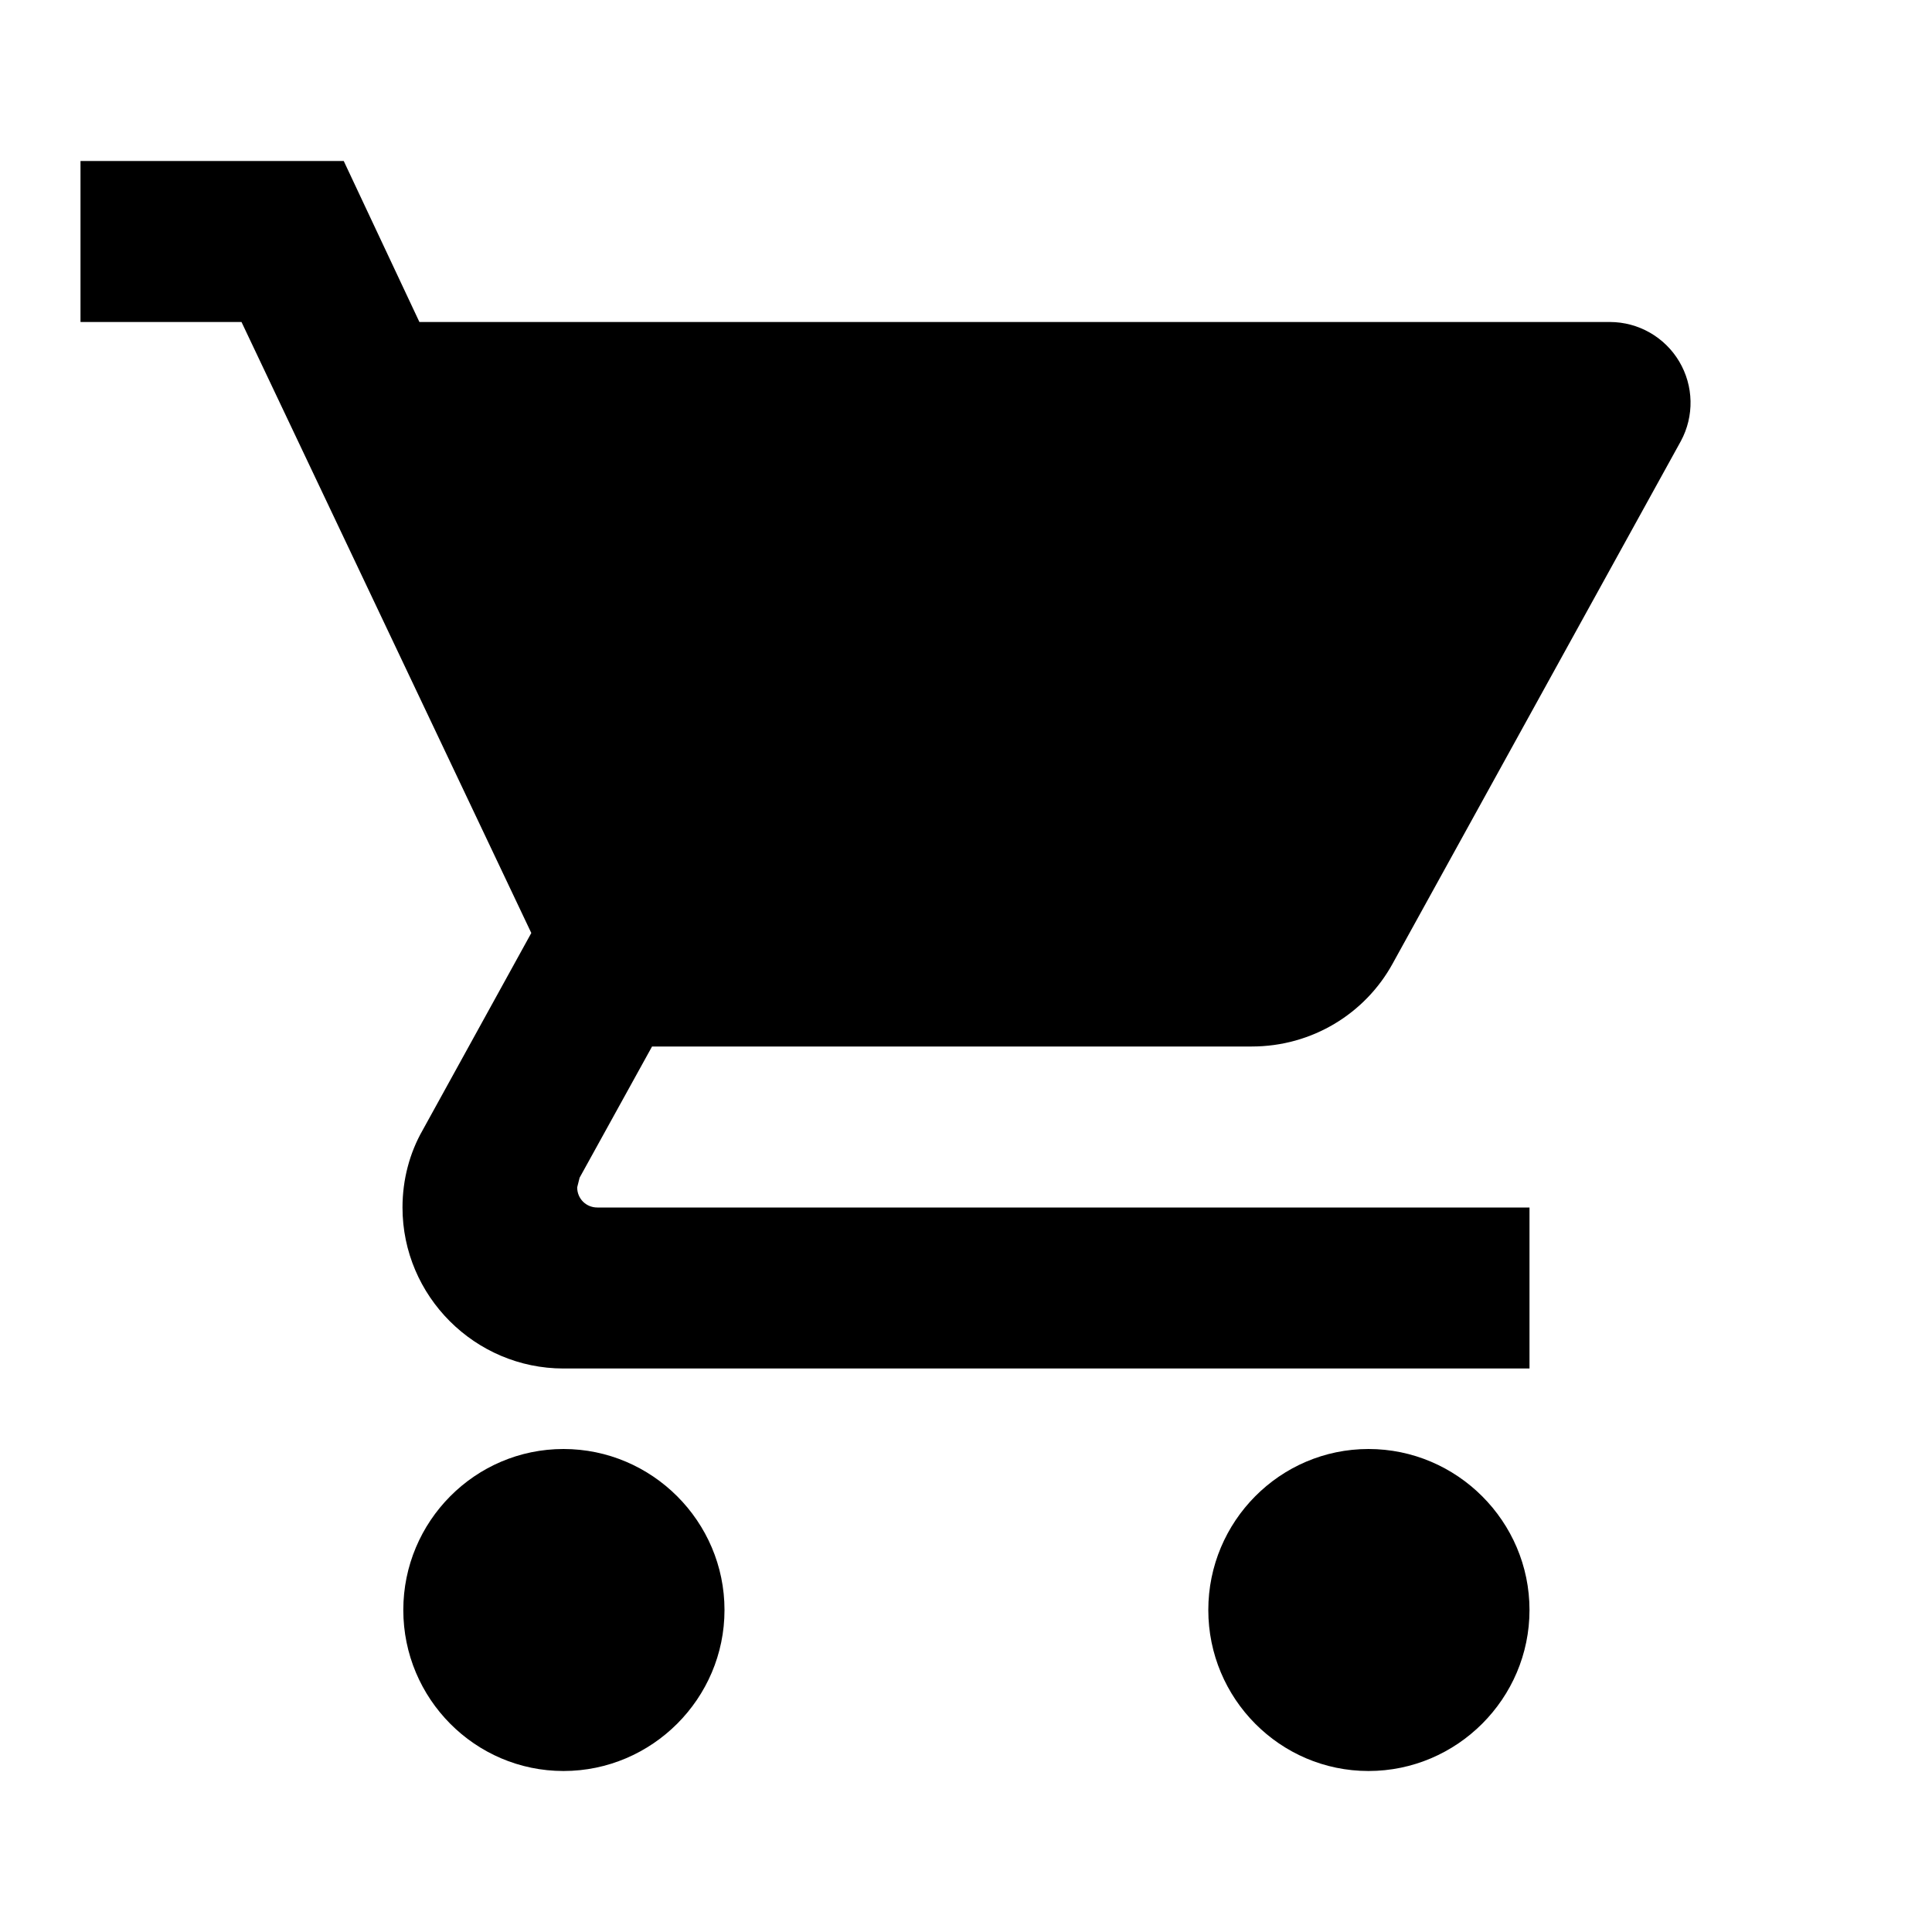
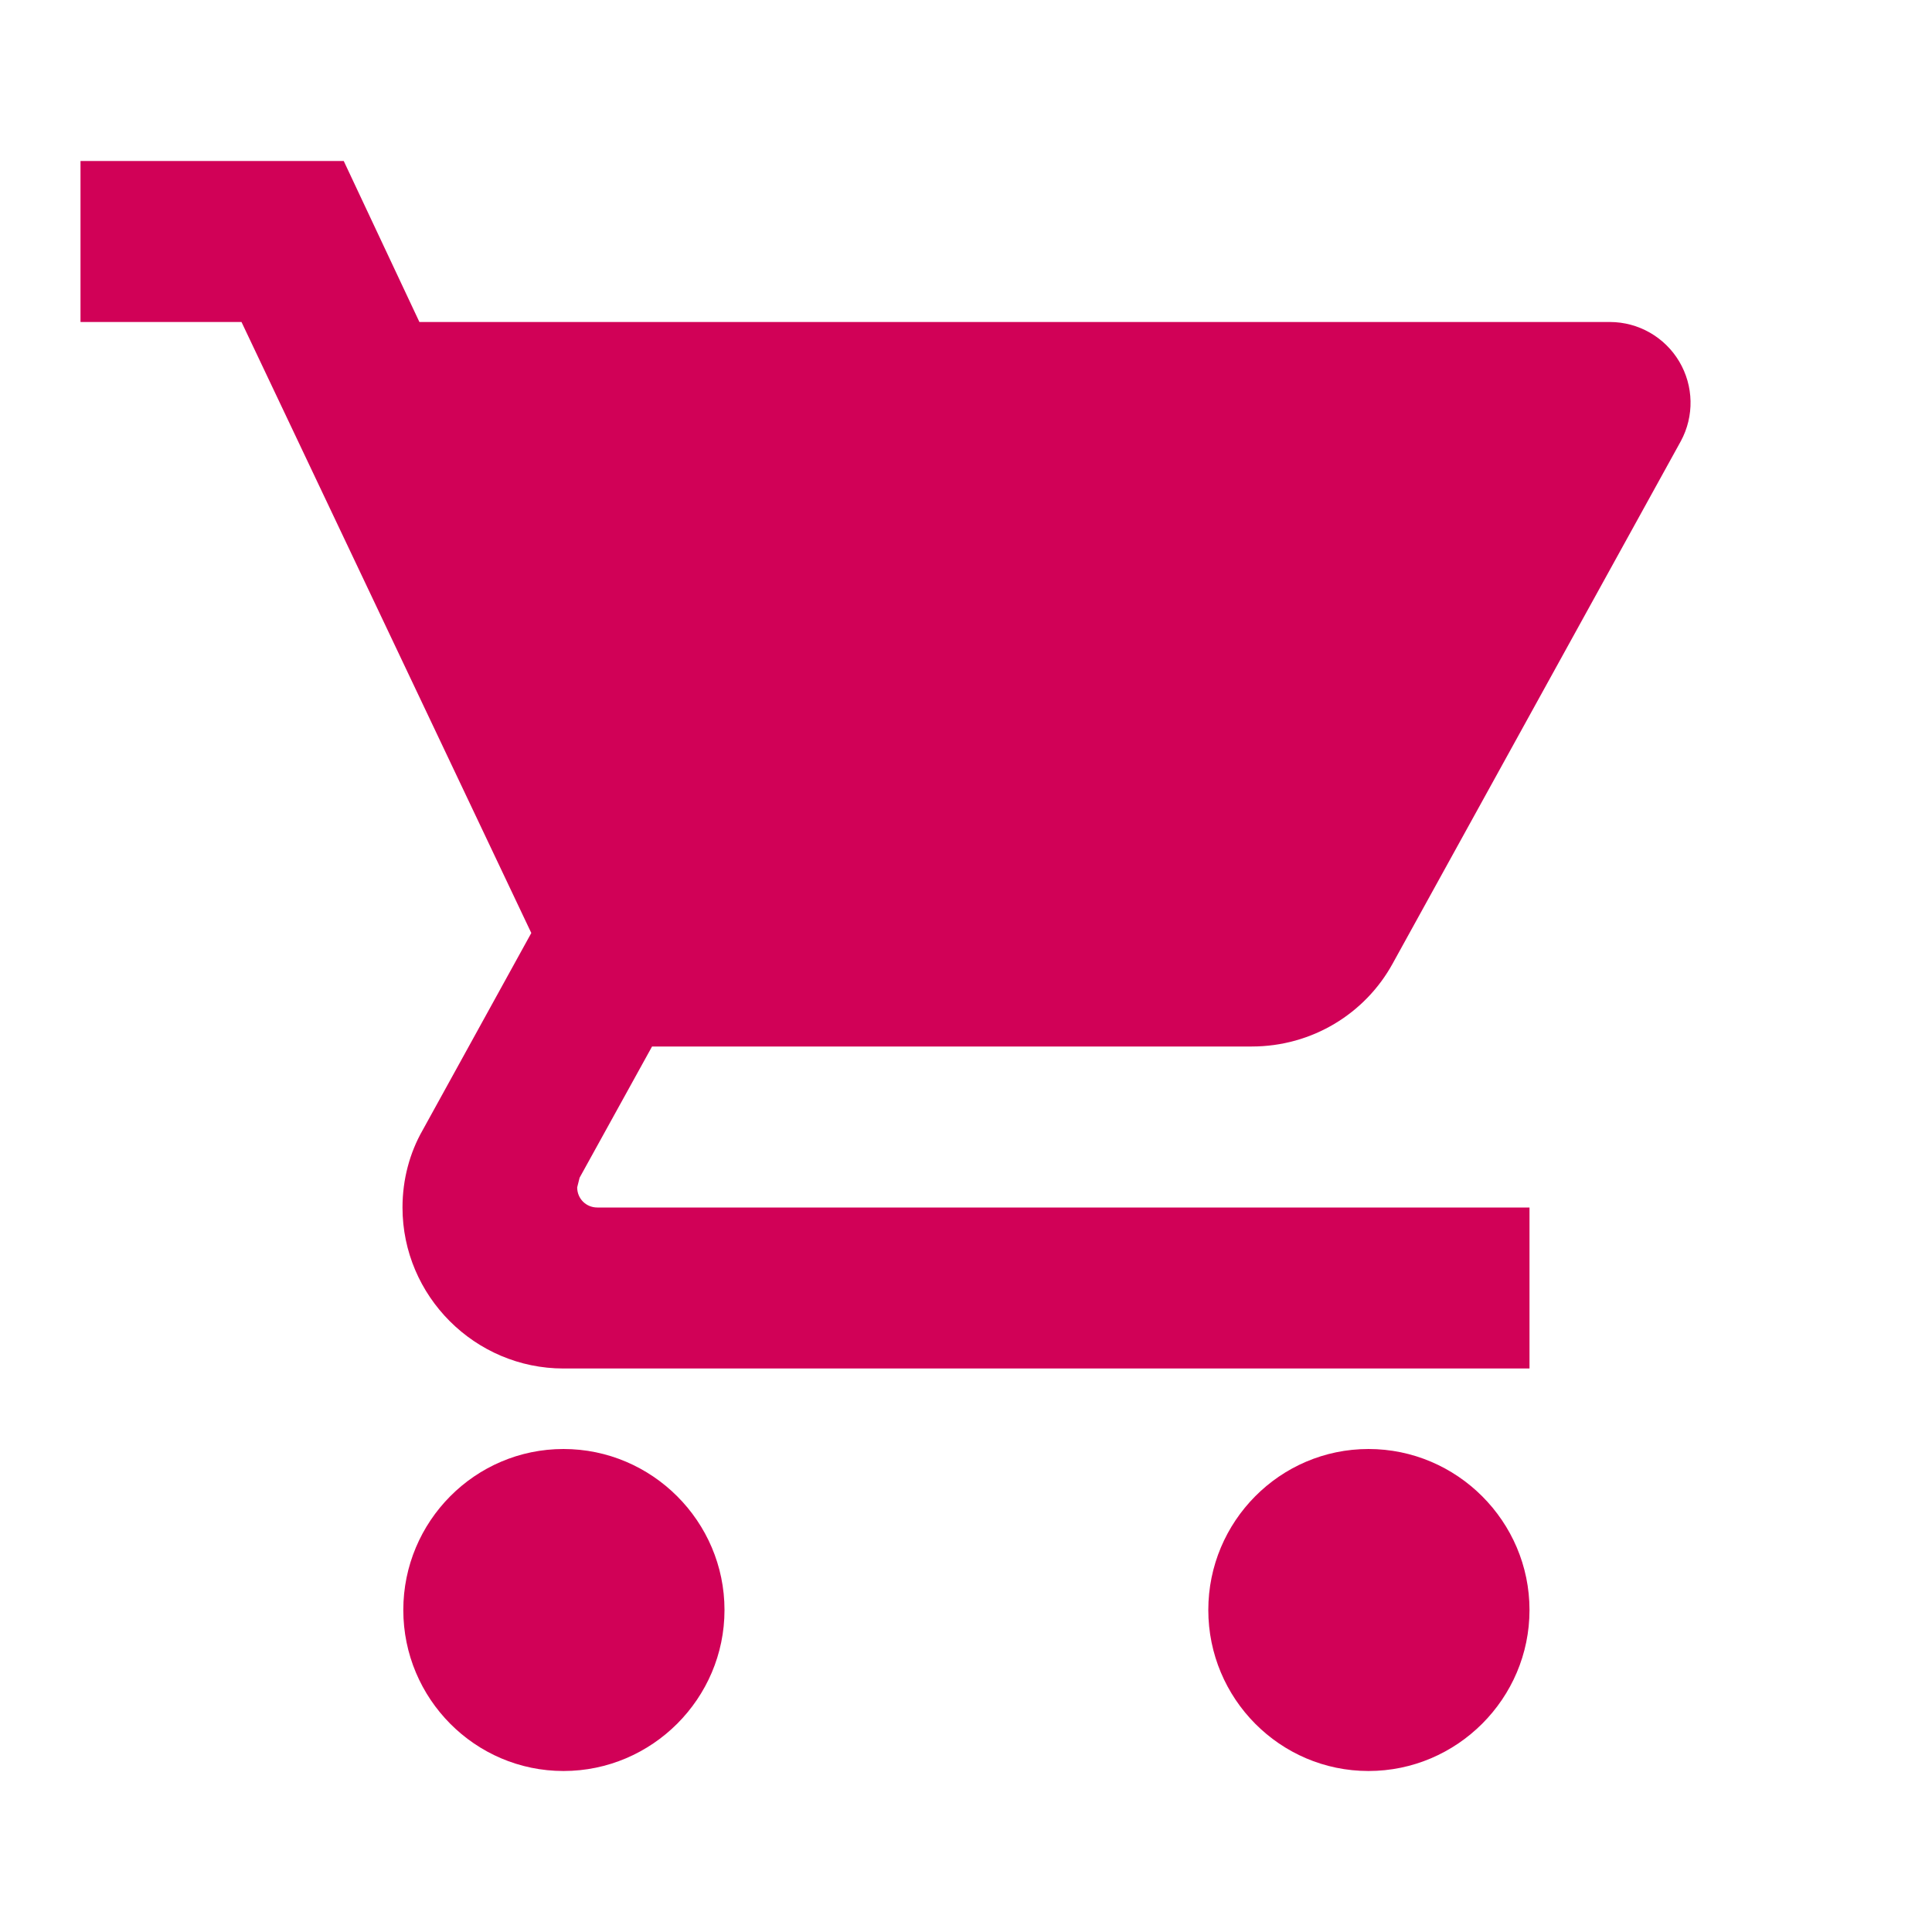
- <svg xmlns="http://www.w3.org/2000/svg" version="1.1" id="Layer_1" focusable="false" x="0px" y="0px" viewBox="0 0 24 24" style="enable-background:new 0 0 24 24;" xml:space="preserve">
+ <svg xmlns="http://www.w3.org/2000/svg" version="1.1" id="Layer_1" focusable="false" x="0px" y="0px" viewBox="0 0 24 24" style="enable-background:new 0 0 24 24;fill:#d10157" xml:space="preserve">
  <path d="M7 18c-1.1 0-1.99.9-1.99 2S5.9 22 7 22s2-.9 2-2-.9-2-2-2zM1 2v2h2l3.6 7.59-1.35 2.45c-.16.28-.25.61-.25.96 0 1.1.9 2 2 2h12v-2H7.42c-.14 0-.25-.11-.25-.25l.03-.12.9-1.63h7.45c.75 0 1.41-.41 1.75-1.03l3.58-6.49A1.003 1.003 0 0 0 20 4H5.21l-.94-2H1zm16 16c-1.1 0-1.99.9-1.99 2s.89 2 1.99 2 2-.9 2-2-.9-2-2-2z" />
</svg>
